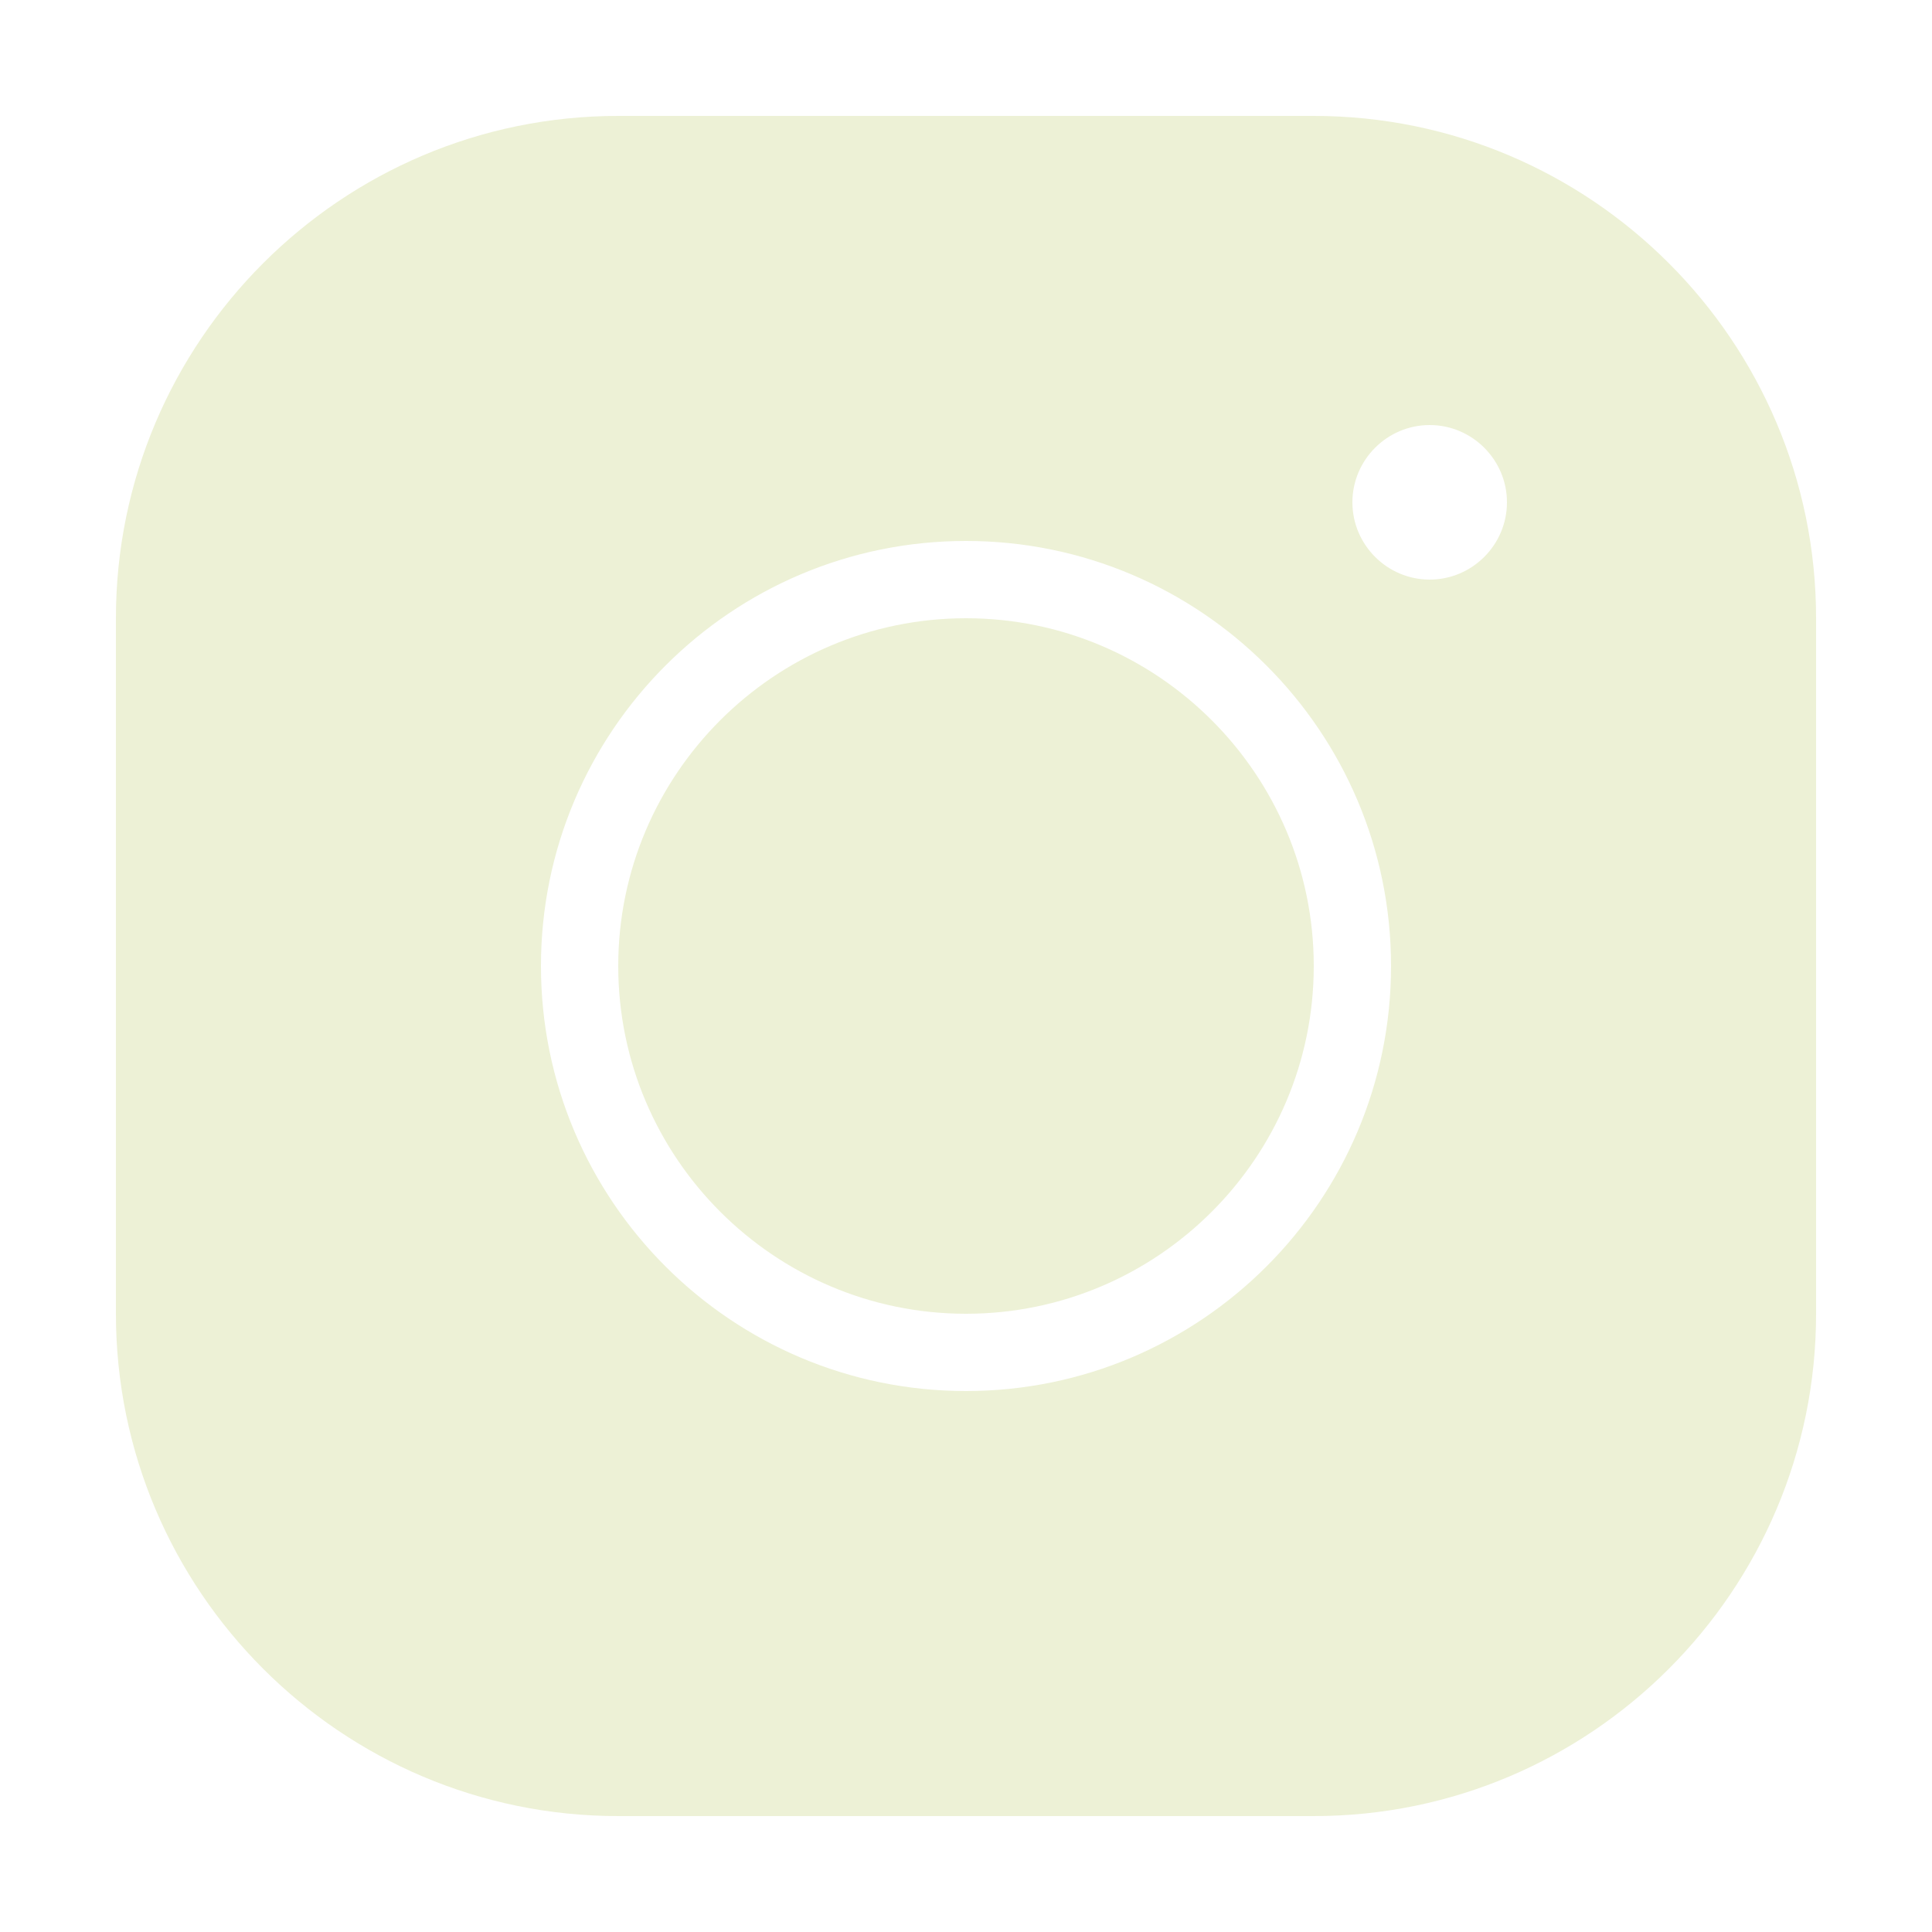
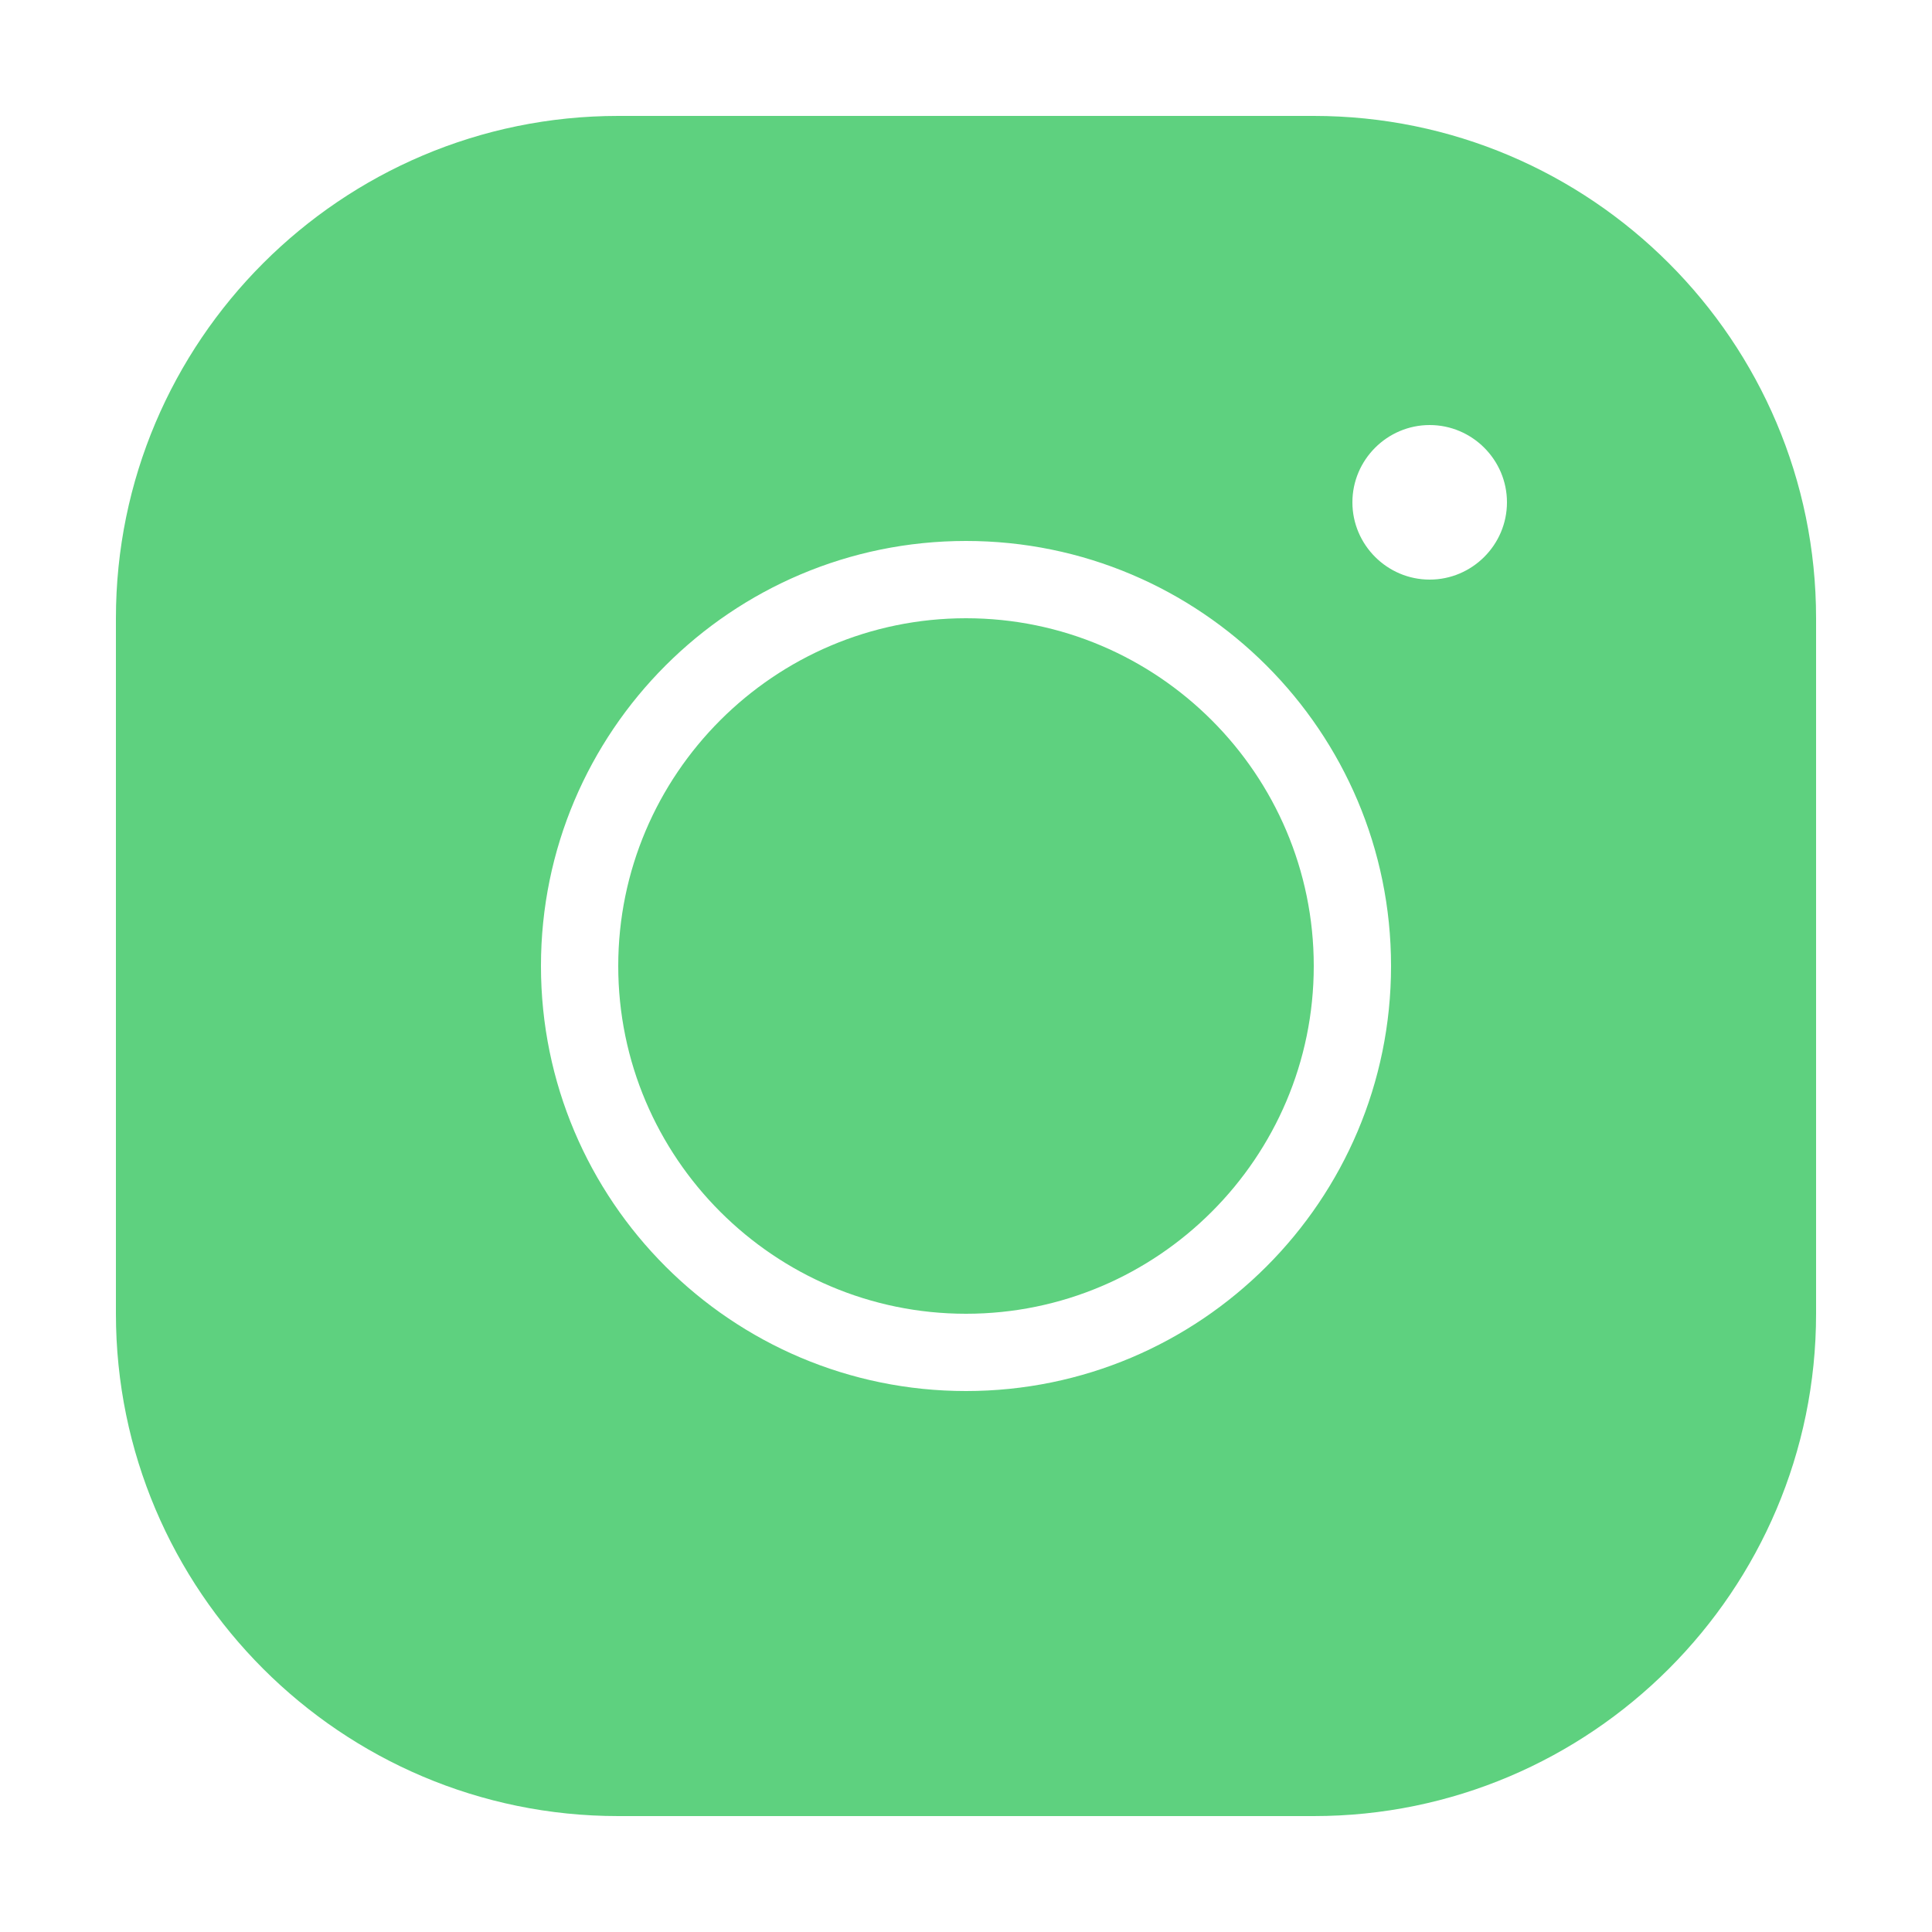
- <svg xmlns="http://www.w3.org/2000/svg" viewBox="0 0 50 50" width="50px" height="50px" fill="#edf1d6">
+ <svg xmlns="http://www.w3.org/2000/svg" viewBox="0 0 50 50" width="50px" height="50px" fill="#5ed17f">
  <path d="M 16 3 C 8.83 3 3 8.83 3 16 L 3 34 C 3 41.17 8.83 47 16 47 L 34 47 C 41.17 47 47 41.17 47 34 L 47 16 C 47 8.83 41.17 3 34 3 L 16 3 z M 37 11 C 38.1 11 39 11.9 39 13 C 39 14.1 38.1 15 37 15 C 35.9 15 35 14.1 35 13 C 35 11.9 35.9 11 37 11 z M 25 14 C 31.07 14 36 18.93 36 25 C 36 31.07 31.07 36 25 36 C 18.93 36 14 31.07 14 25 C 14 18.93 18.93 14 25 14 z M 25 16 C 20.04 16 16 20.04 16 25 C 16 29.96 20.04 34 25 34 C 29.96 34 34 29.96 34 25 C 34 20.04 29.96 16 25 16 z" />
</svg>
